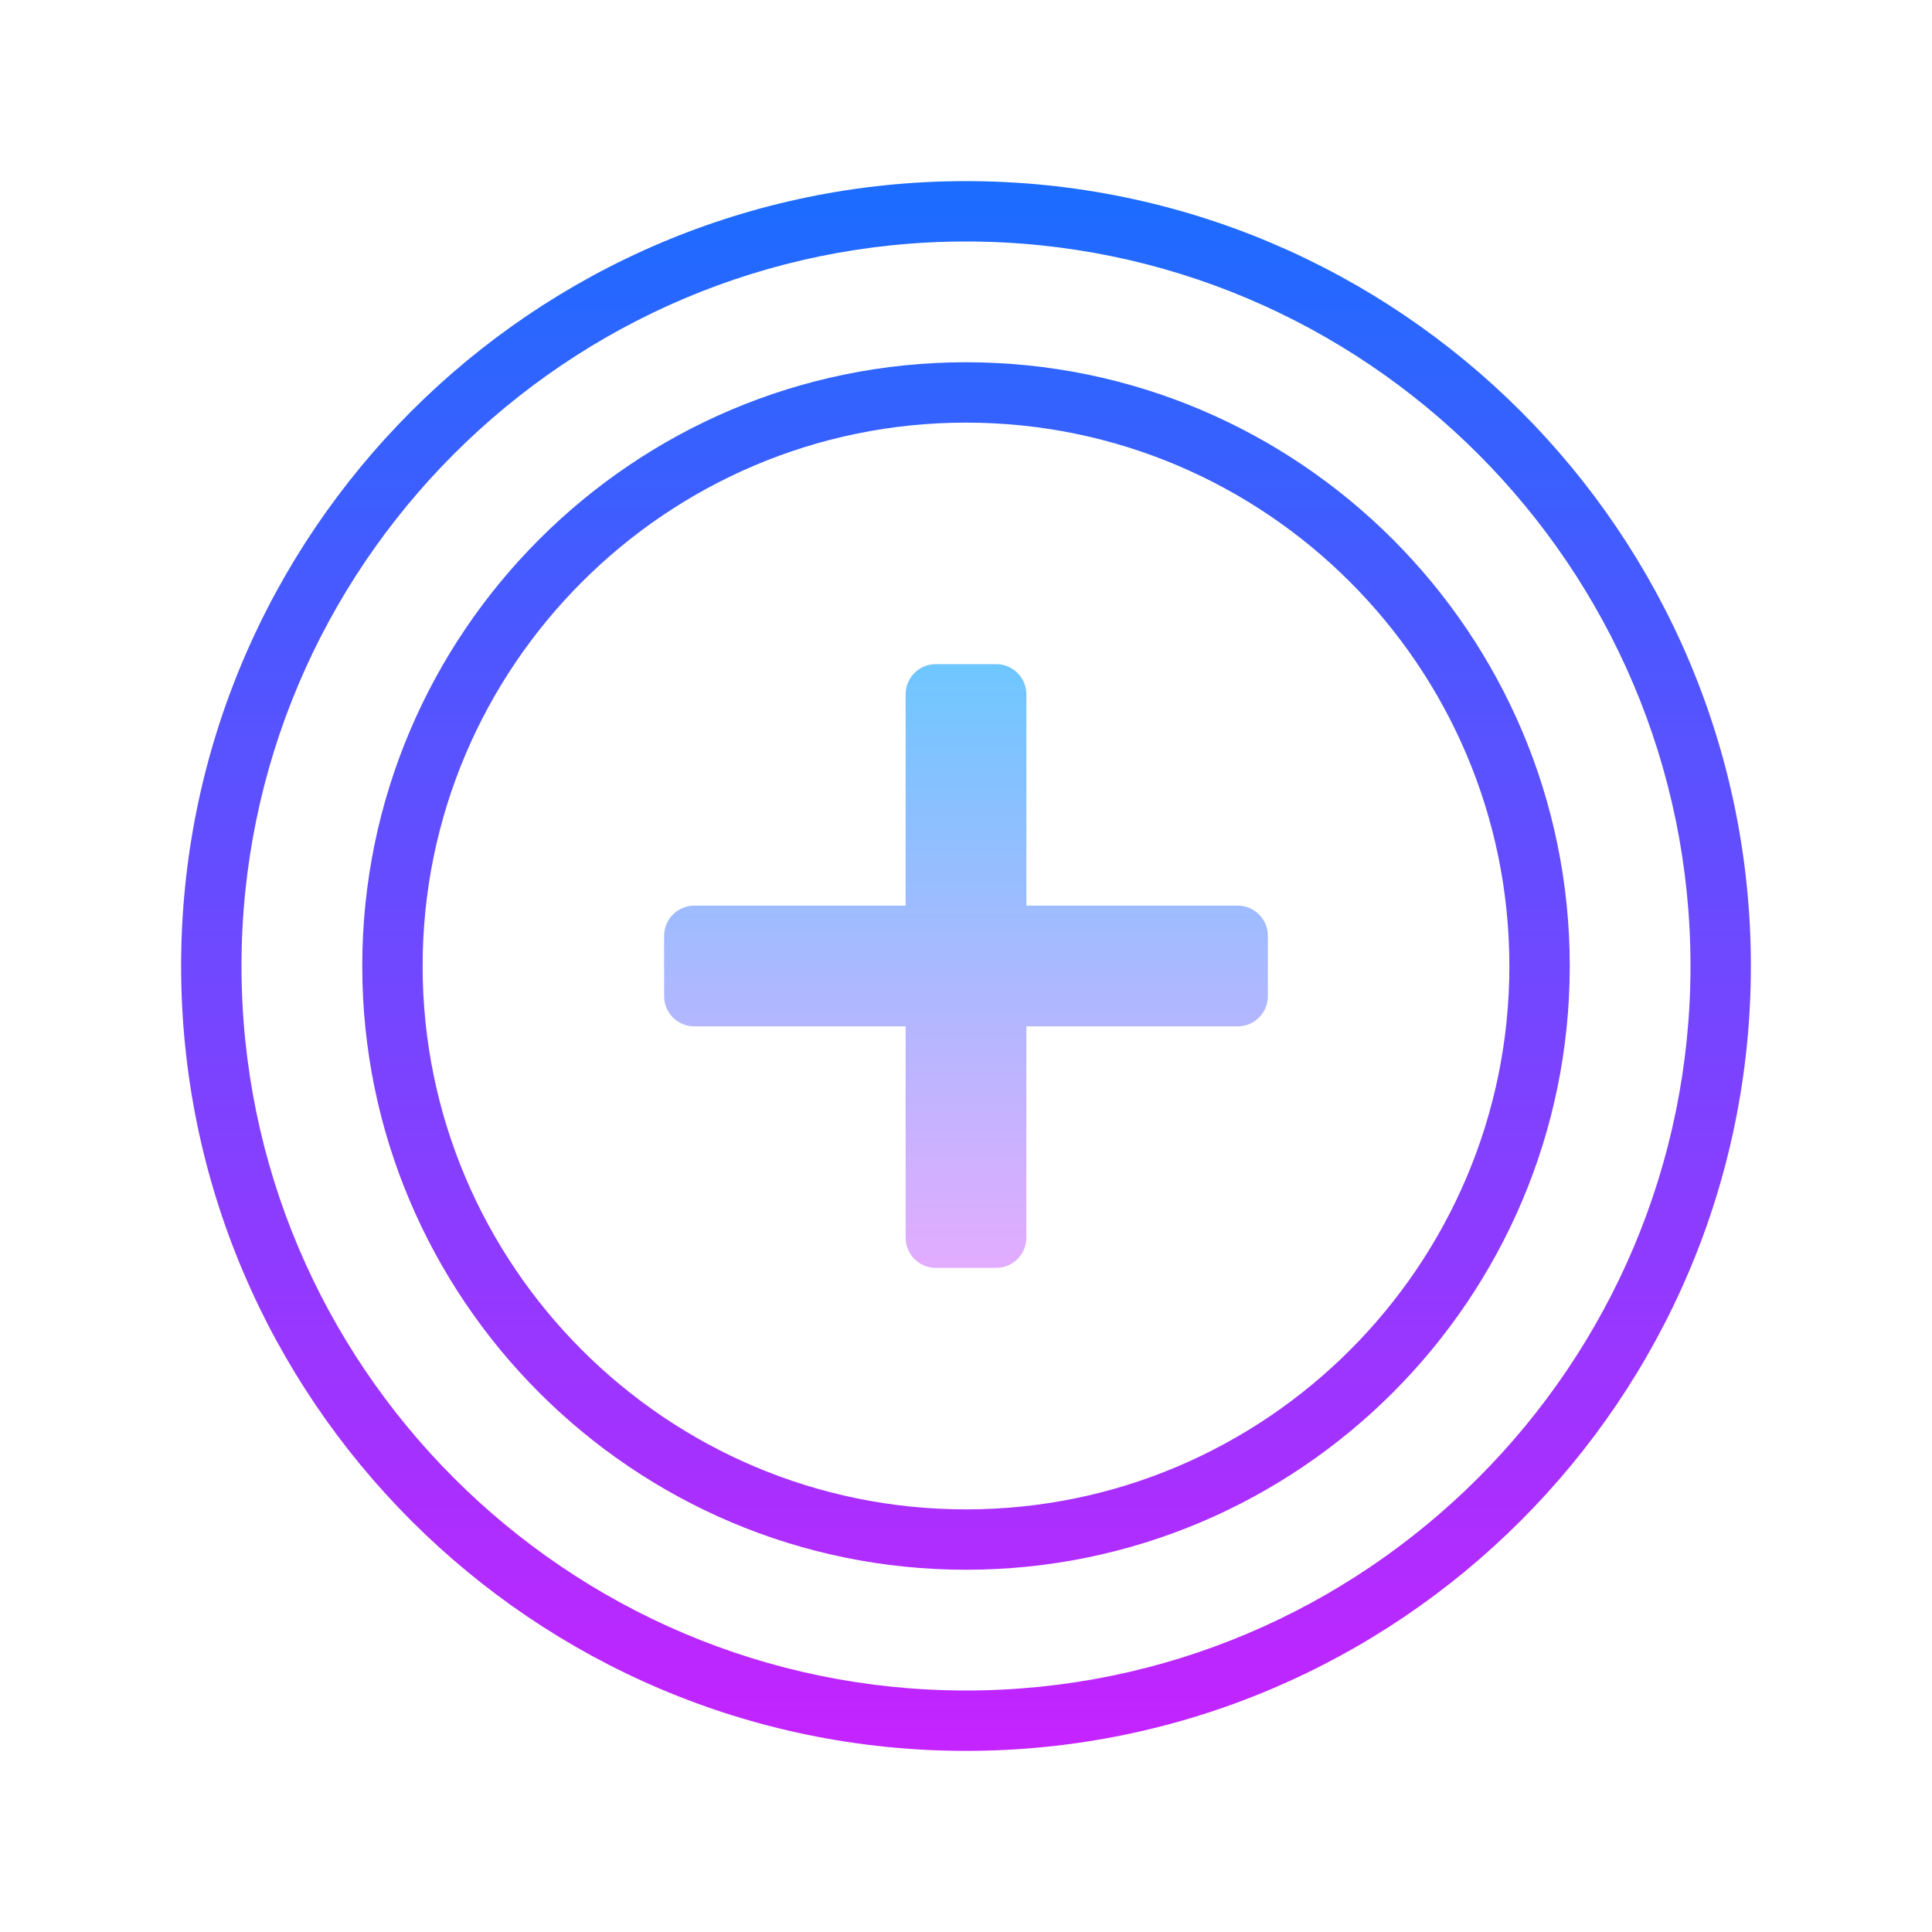
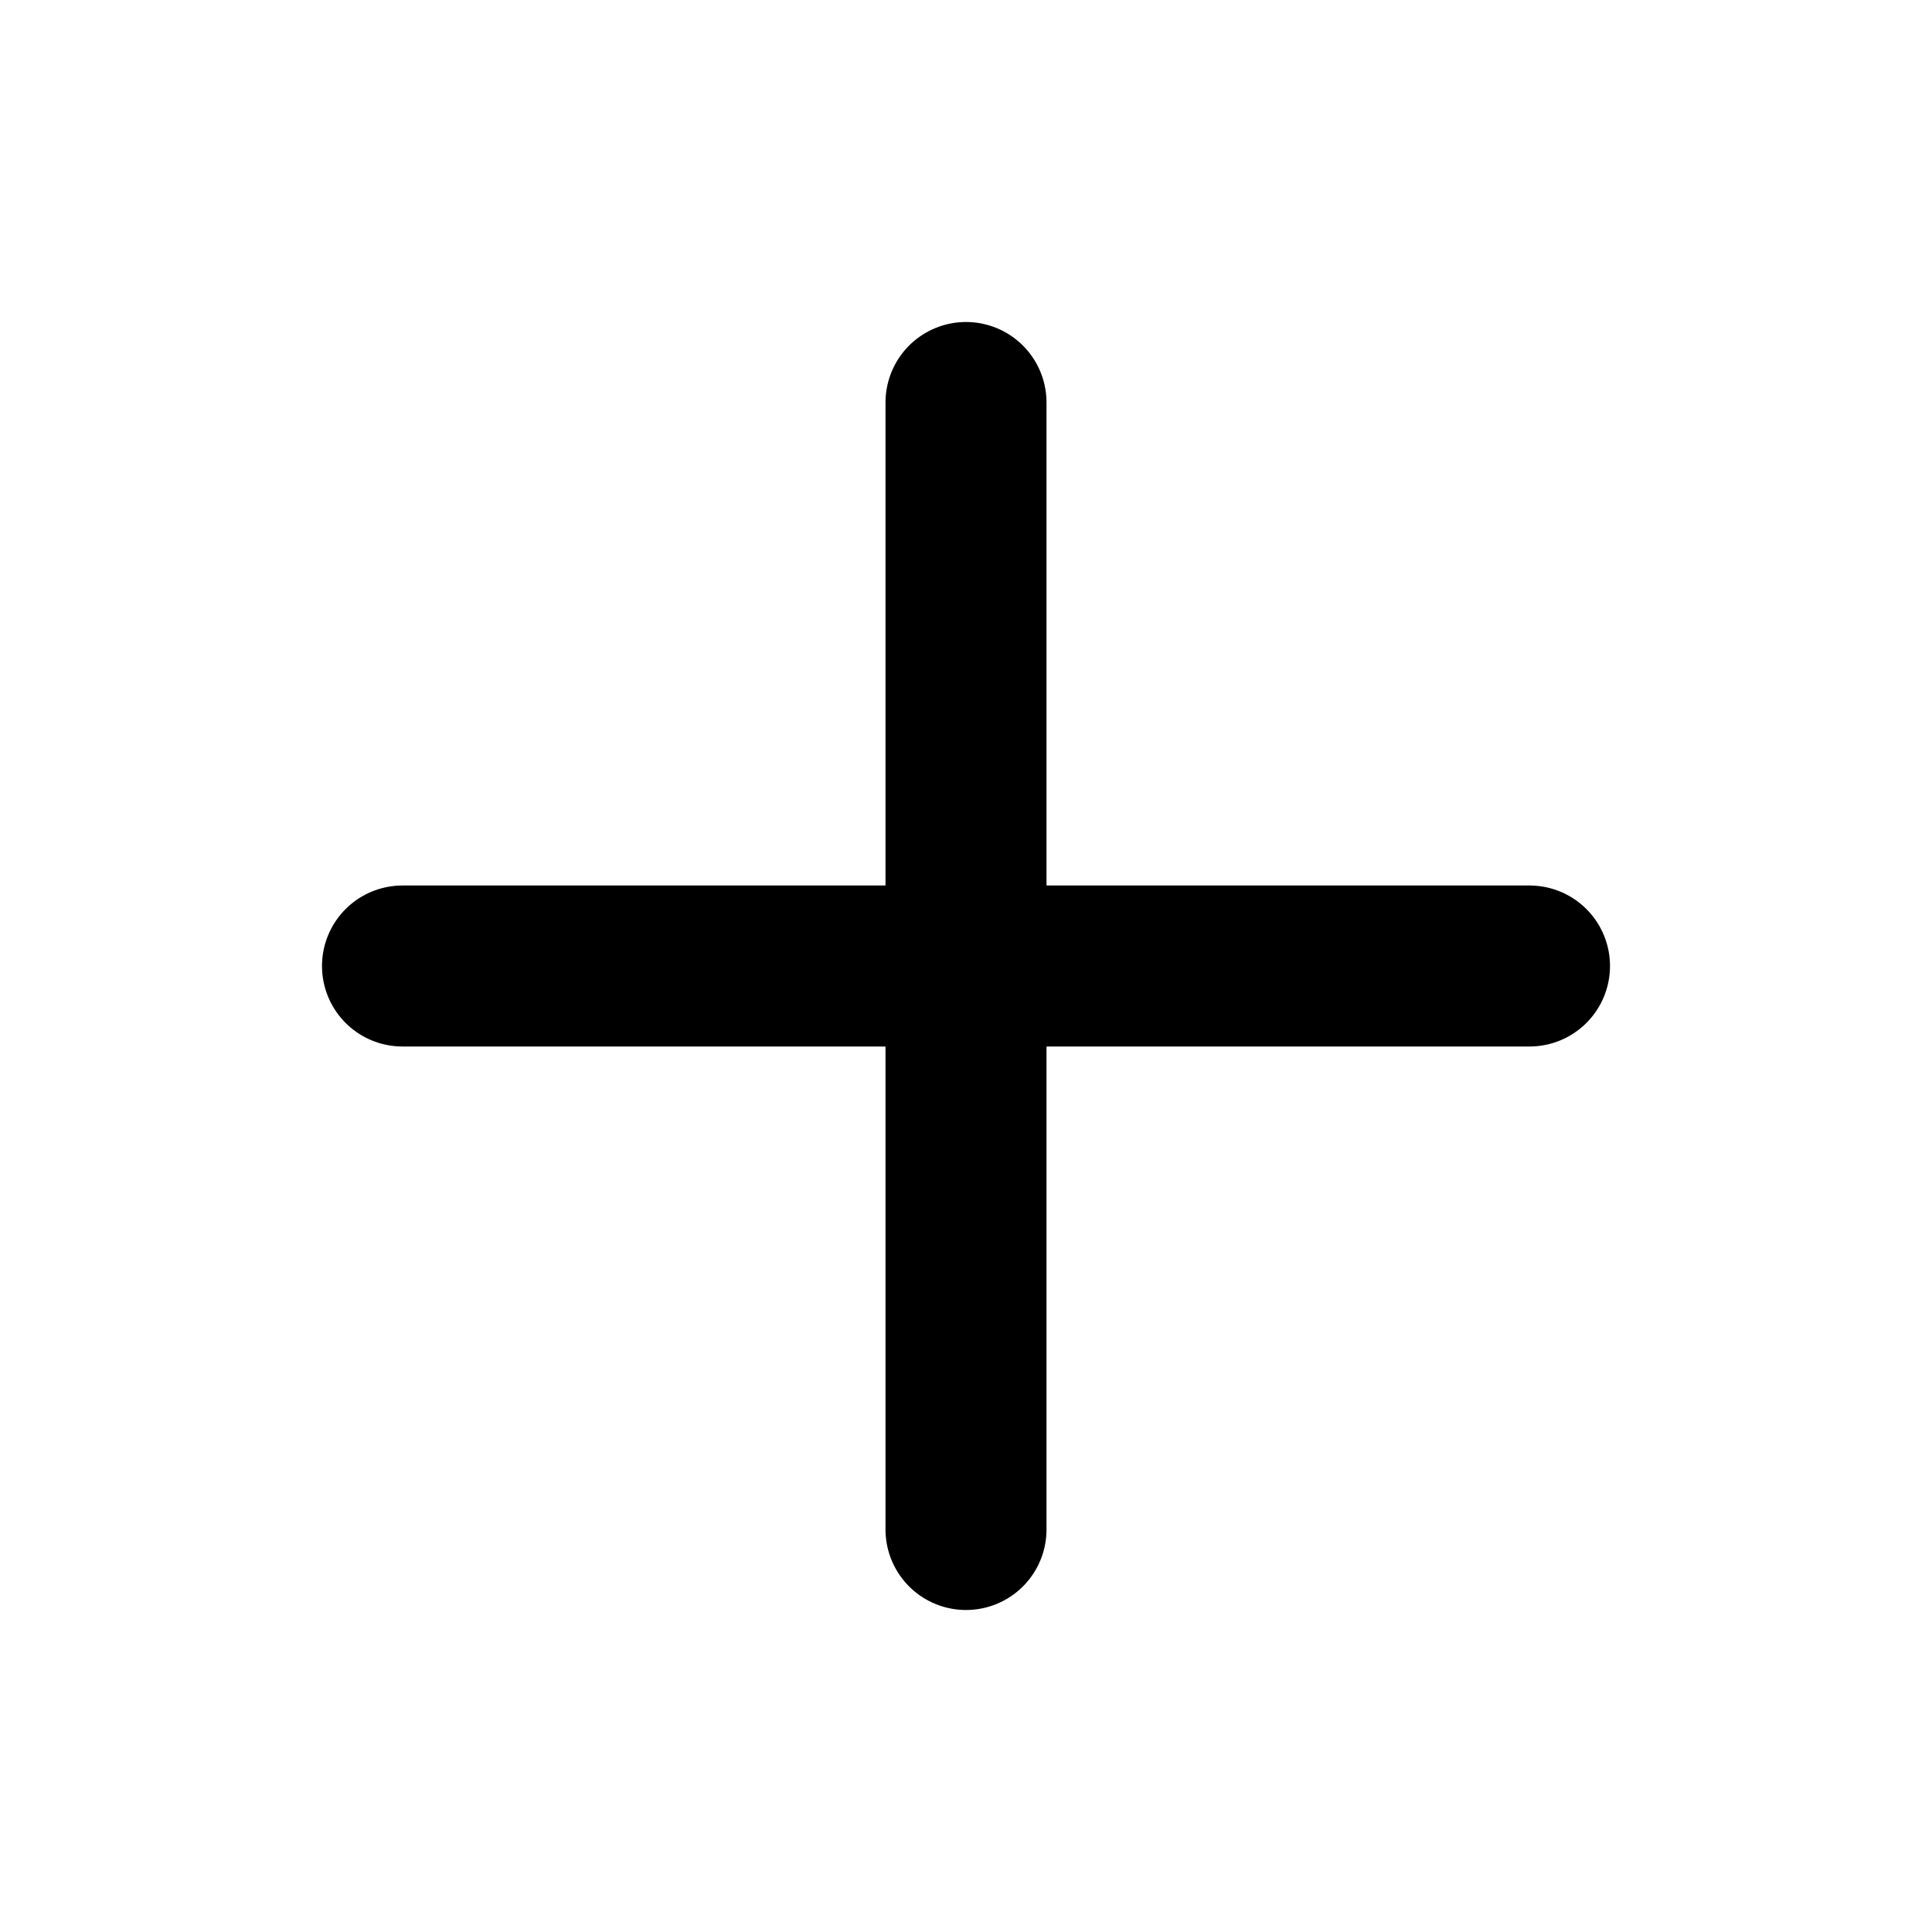
- <svg xmlns="http://www.w3.org/2000/svg" viewBox="0 0 64 64" width="64px" height="64px">
-   <linearGradient id="KJ7ka9GQp0CHqT_2YsWMsa" x1="32" x2="32" y1="5.75" y2="59.005" gradientUnits="userSpaceOnUse" spreadMethod="reflect">
-     <stop offset="0" stop-color="#1a6dff" />
-     <stop offset="1" stop-color="#c822ff" />
-   </linearGradient>
-   <path fill="url(#KJ7ka9GQp0CHqT_2YsWMsa)" d="M32,58C17.663,58,6,46.337,6,32S17.663,6,32,6s26,11.663,26,26S46.337,58,32,58z M32,8 C18.767,8,8,18.767,8,32s10.767,24,24,24s24-10.767,24-24S45.233,8,32,8z" />
-   <linearGradient id="KJ7ka9GQp0CHqT_2YsWMsb" x1="32" x2="32" y1="5.75" y2="59.005" gradientUnits="userSpaceOnUse" spreadMethod="reflect">
-     <stop offset="0" stop-color="#1a6dff" />
-     <stop offset="1" stop-color="#c822ff" />
-   </linearGradient>
-   <path fill="url(#KJ7ka9GQp0CHqT_2YsWMsb)" d="M32,52c-11.028,0-20-8.972-20-20s8.972-20,20-20s20,8.972,20,20S43.028,52,32,52z M32,14 c-9.925,0-18,8.075-18,18s8.075,18,18,18s18-8.075,18-18S41.925,14,32,14z" />
-   <linearGradient id="KJ7ka9GQp0CHqT_2YsWMsc" x1="32" x2="32" y1="21.75" y2="42.538" gradientUnits="userSpaceOnUse" spreadMethod="reflect">
-     <stop offset="0" stop-color="#6dc7ff" />
-     <stop offset="1" stop-color="#e6abff" />
-   </linearGradient>
-   <path fill="url(#KJ7ka9GQp0CHqT_2YsWMsc)" d="M41,30h-7v-7c0-0.552-0.448-1-1-1h-2c-0.552,0-1,0.448-1,1v7h-7c-0.552,0-1,0.448-1,1v2 c0,0.552,0.448,1,1,1h7v7c0,0.552,0.448,1,1,1h2c0.552,0,1-0.448,1-1v-7h7c0.552,0,1-0.448,1-1v-2C42,30.448,41.552,30,41,30z" />
+ <svg xmlns="http://www.w3.org/2000/svg" width="24" height="24" viewBox="0 0 24 24" fill="none" stroke="currentColor" stroke-width="2" stroke-linecap="round" stroke-linejoin="round" class="feather feather-plus">
+   <line x1="12" y1="5" x2="12" y2="19" />
+   <line x1="5" y1="12" x2="19" y2="12" />
</svg>
